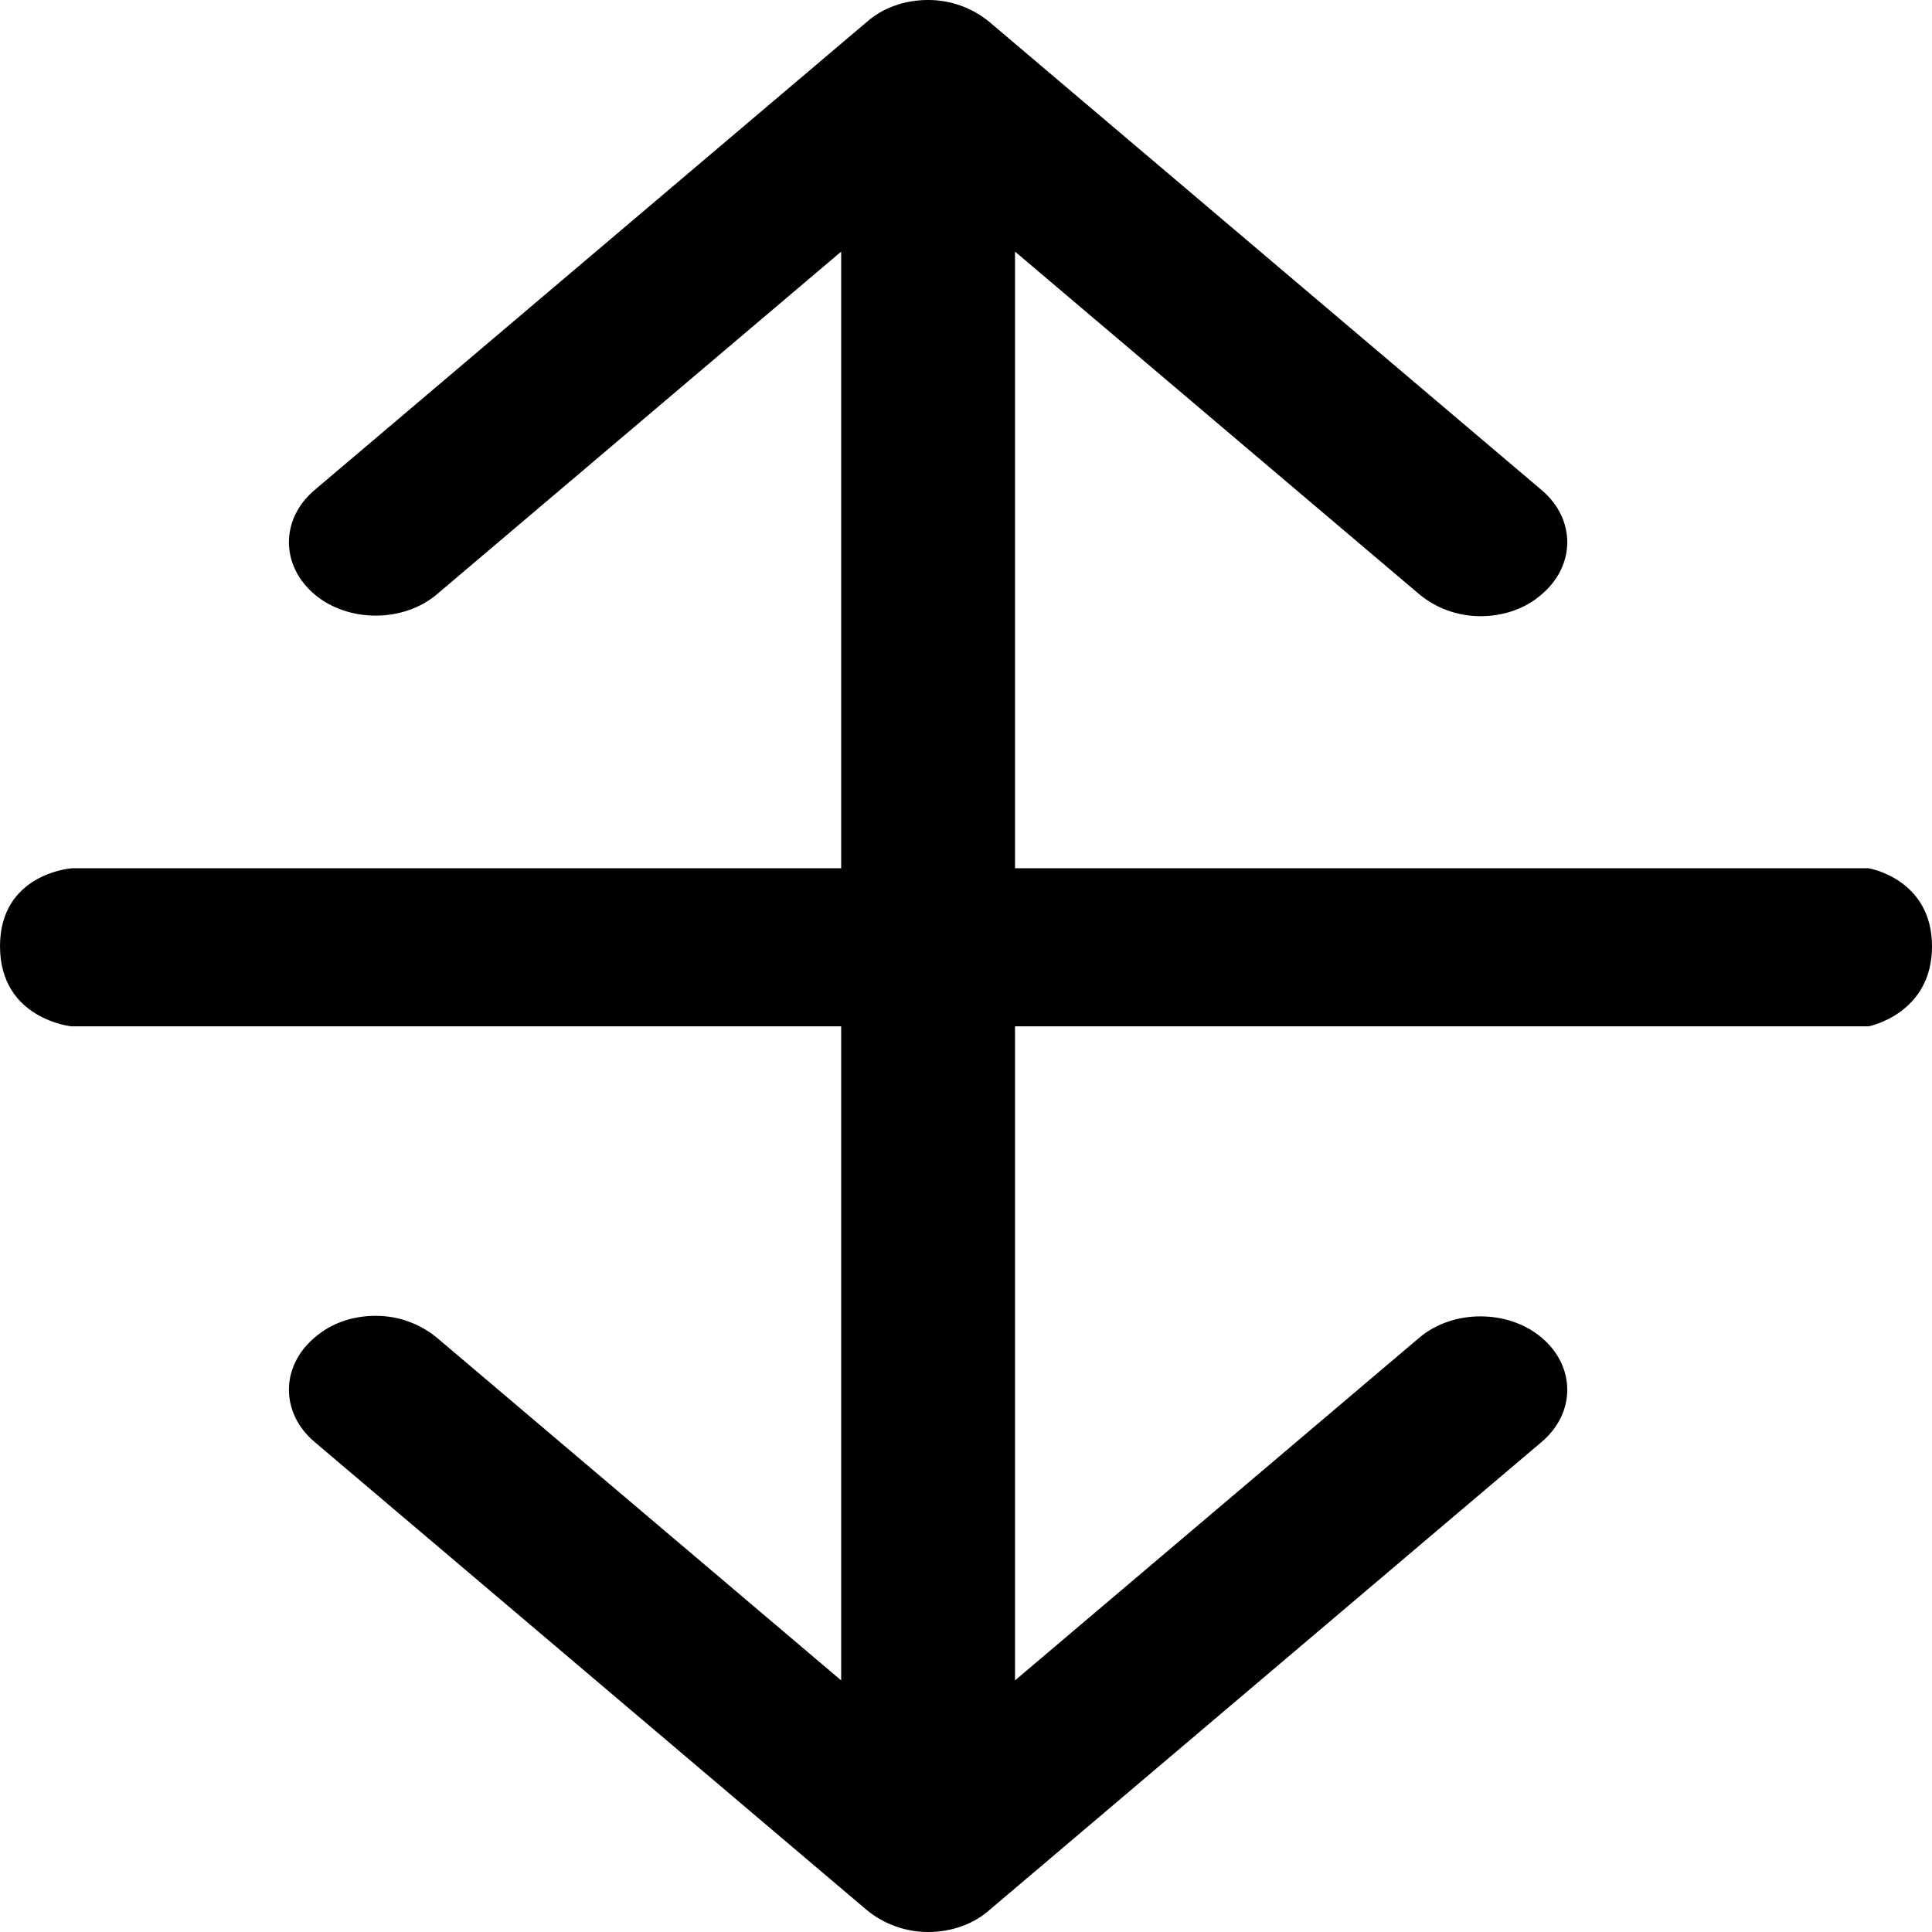
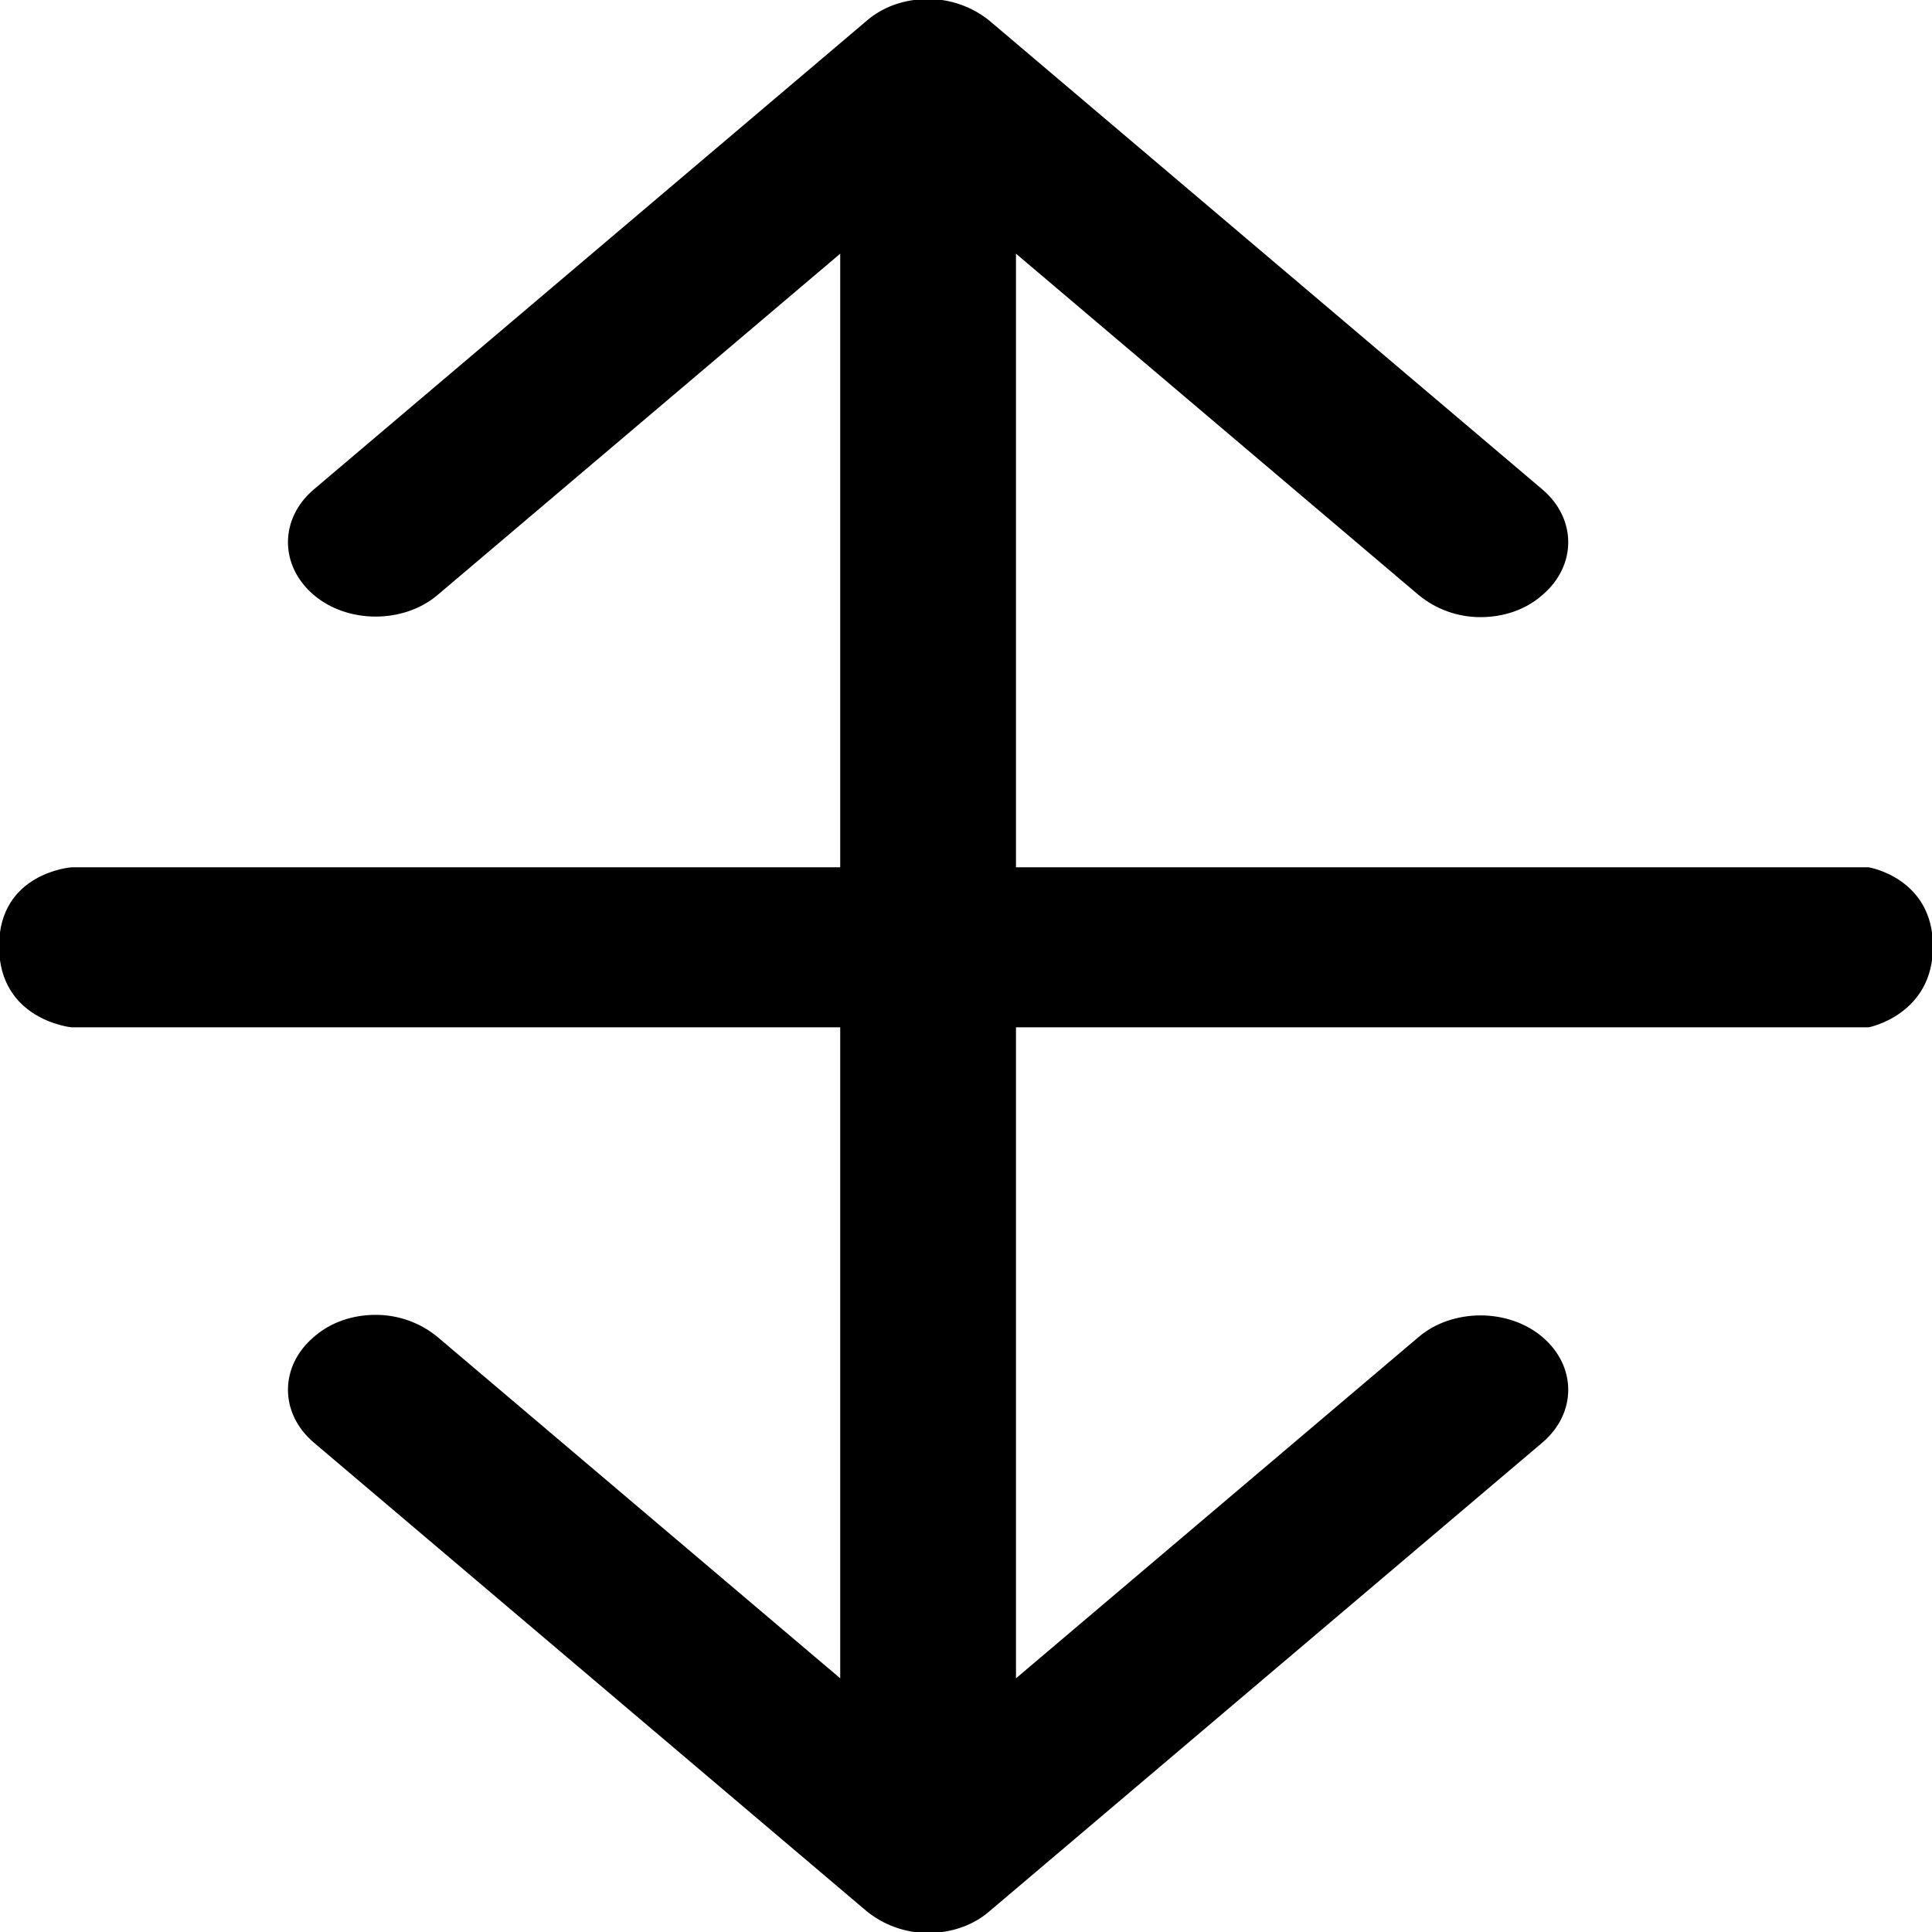
- <svg xmlns="http://www.w3.org/2000/svg" width="1000" height="1000" viewBox="0 0 1000 1000">
+ <svg xmlns="http://www.w3.org/2000/svg" stroke="currentColor" fill="currentColor" width="1000" height="1000" viewBox="0 0 1000 1000">
  <g id="reset-icon" transform="translate(273 174.25)">
    <g id="Group_1" data-name="Group 1">
      <path id="Union_1" data-name="Union 1" d="M-912.278,814.688l-285.93-242.377c-17.662-14.972-17.662-38.984,0-53.956,8.665-7.627,20-11.3,31.66-11.3a49.672,49.672,0,0,1,31.658,11.3l209.282,177.4V357.225h-398.4s-36.924-3.683-36.987-41.391,36.987-40.427,36.987-40.427h398.4V-43.785l-209.281,177.4c-17.329,14.689-45.989,14.689-63.319,0-17.662-14.972-17.662-38.984,0-53.956l285.93-242.377c8.331-7.345,19.662-11.3,31.659-11.3a49.907,49.907,0,0,1,31.659,11.3L-563.03,79.664c17.662,14.972,17.662,38.984,0,53.956-8.665,7.627-20,11.3-31.659,11.3a49.674,49.674,0,0,1-31.659-11.3L-835.63-43.785V275.406h441.847S-361,280.834-361,315.833s-32.783,41.391-32.783,41.391H-835.63V695.759l209.282-177.4c17.329-14.689,45.989-14.689,63.318,0,17.662,14.972,17.662,38.984,0,53.956L-848.96,814.688c-8.331,7.344-19.662,11.3-31.659,11.3A49.914,49.914,0,0,1-912.278,814.688Z" transform="translate(1088 -0.238)" />
    </g>
  </g>
</svg>
